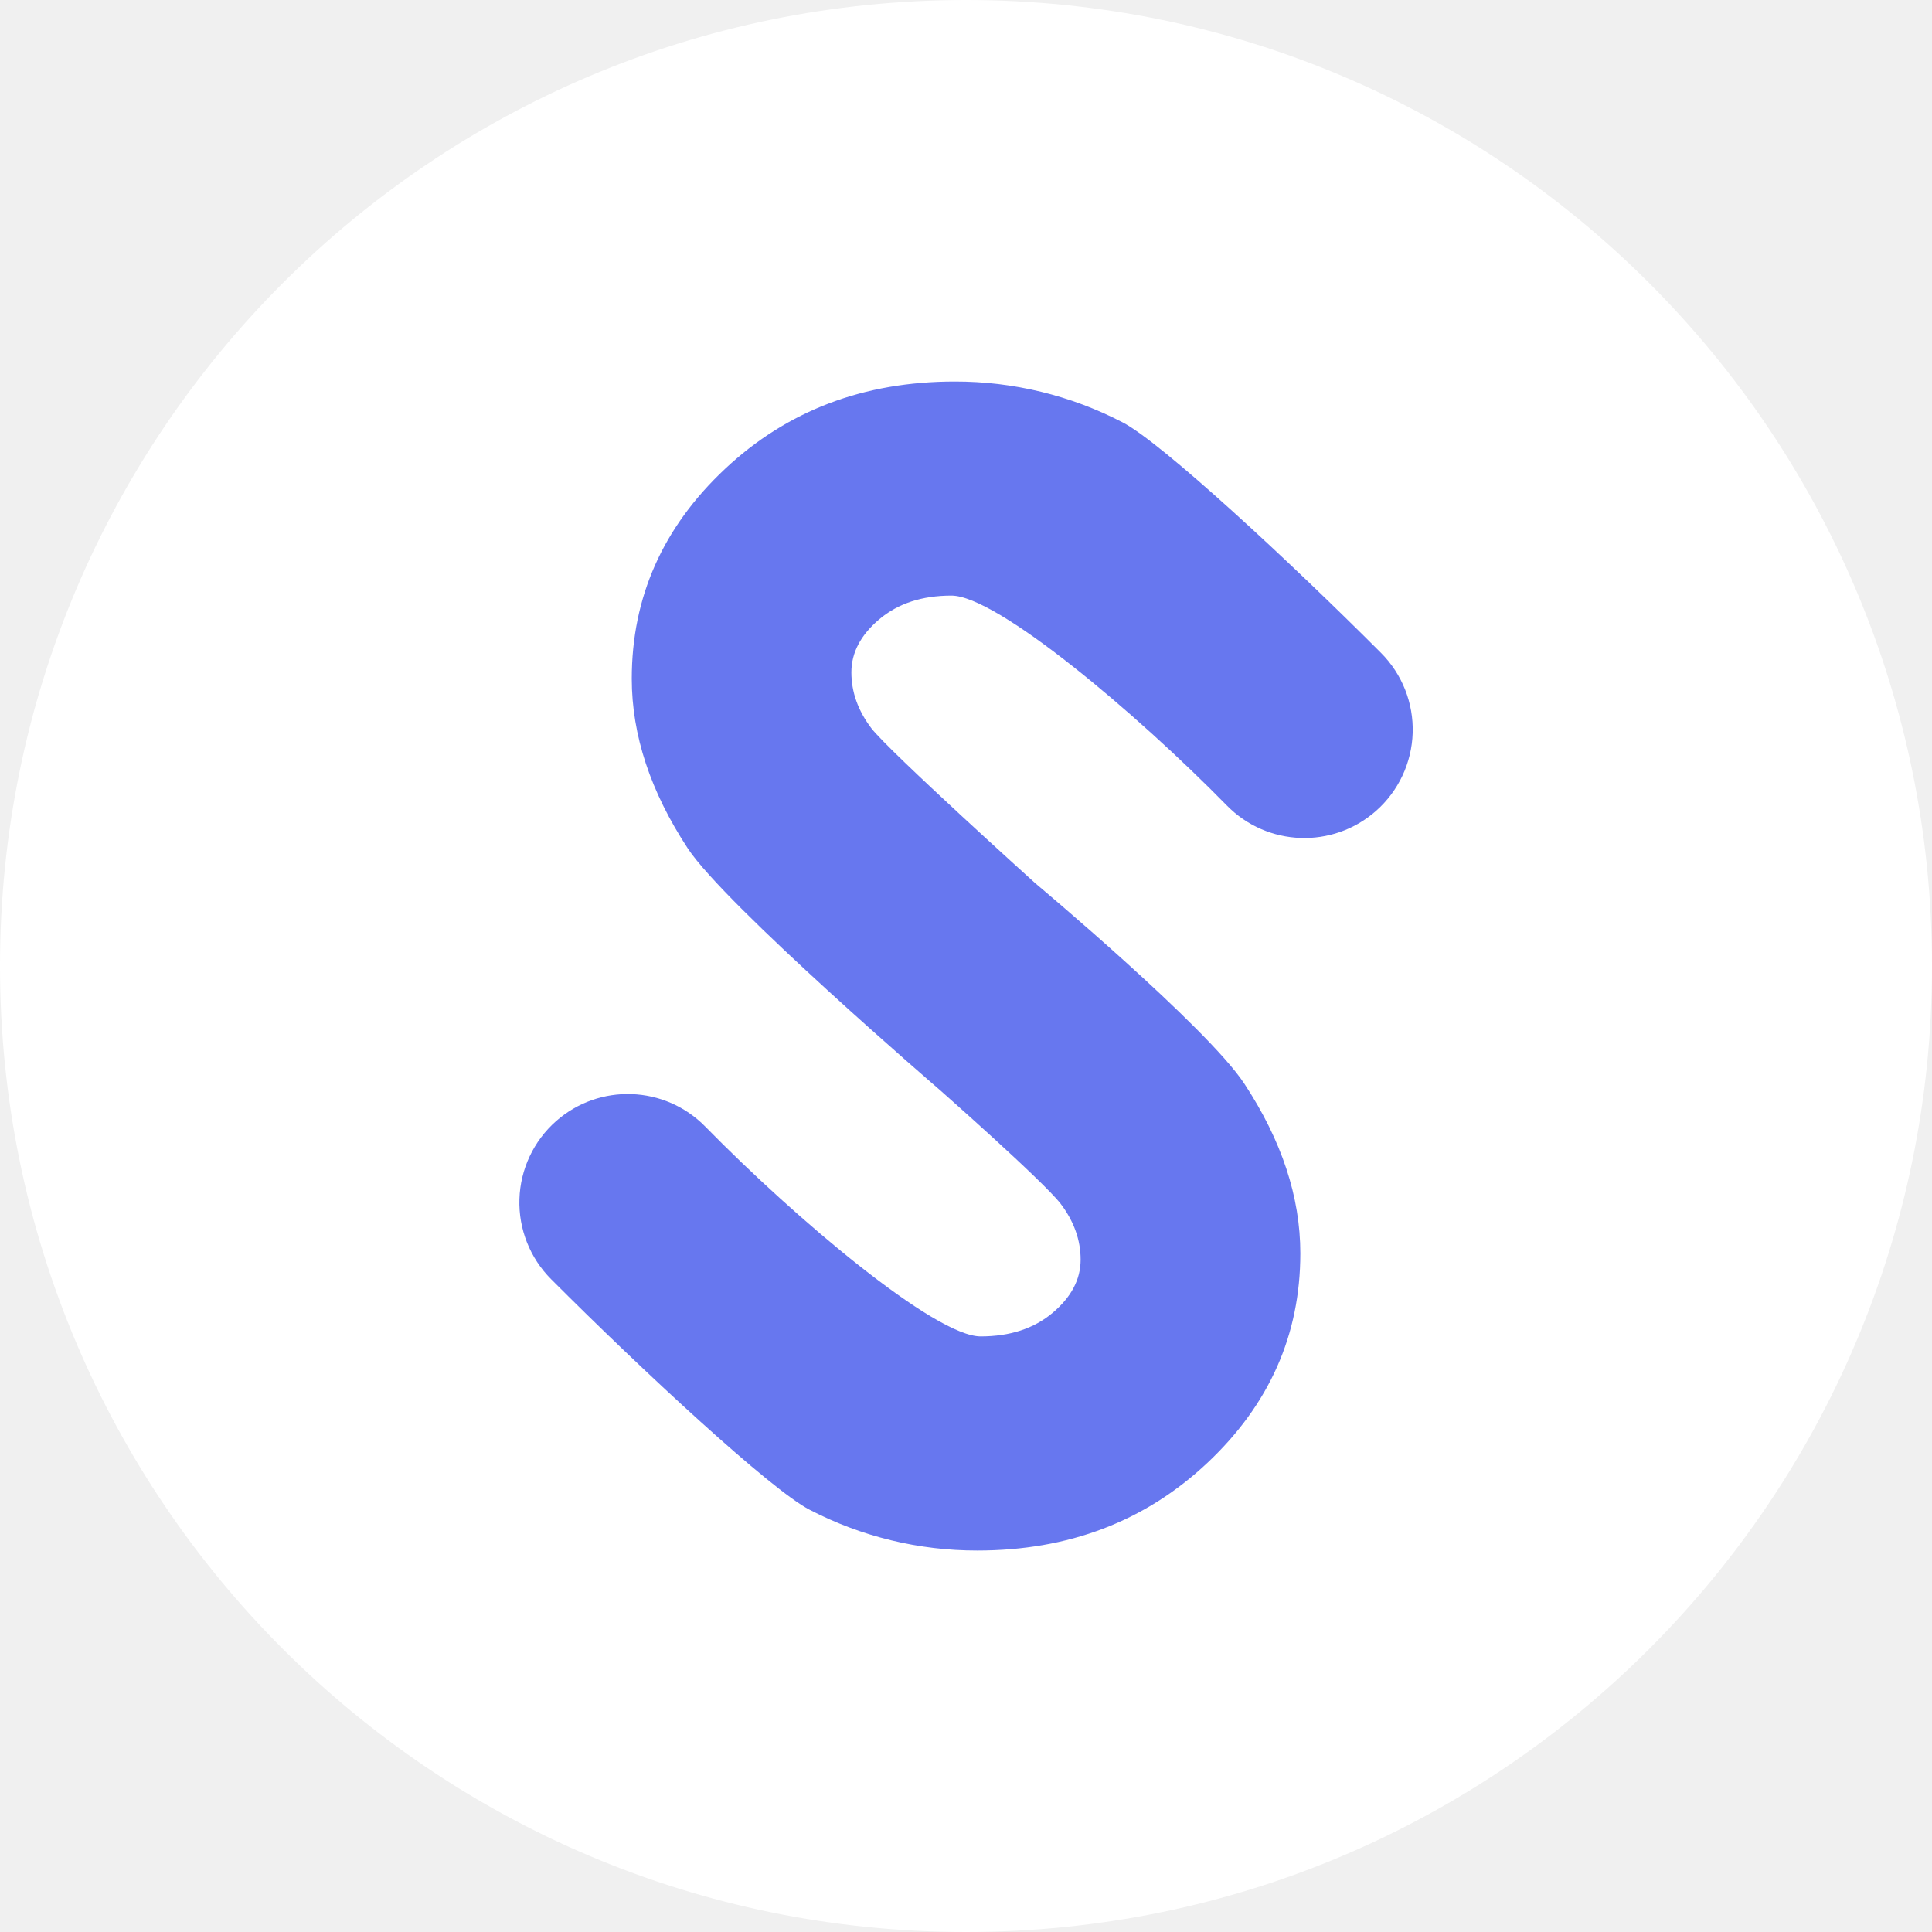
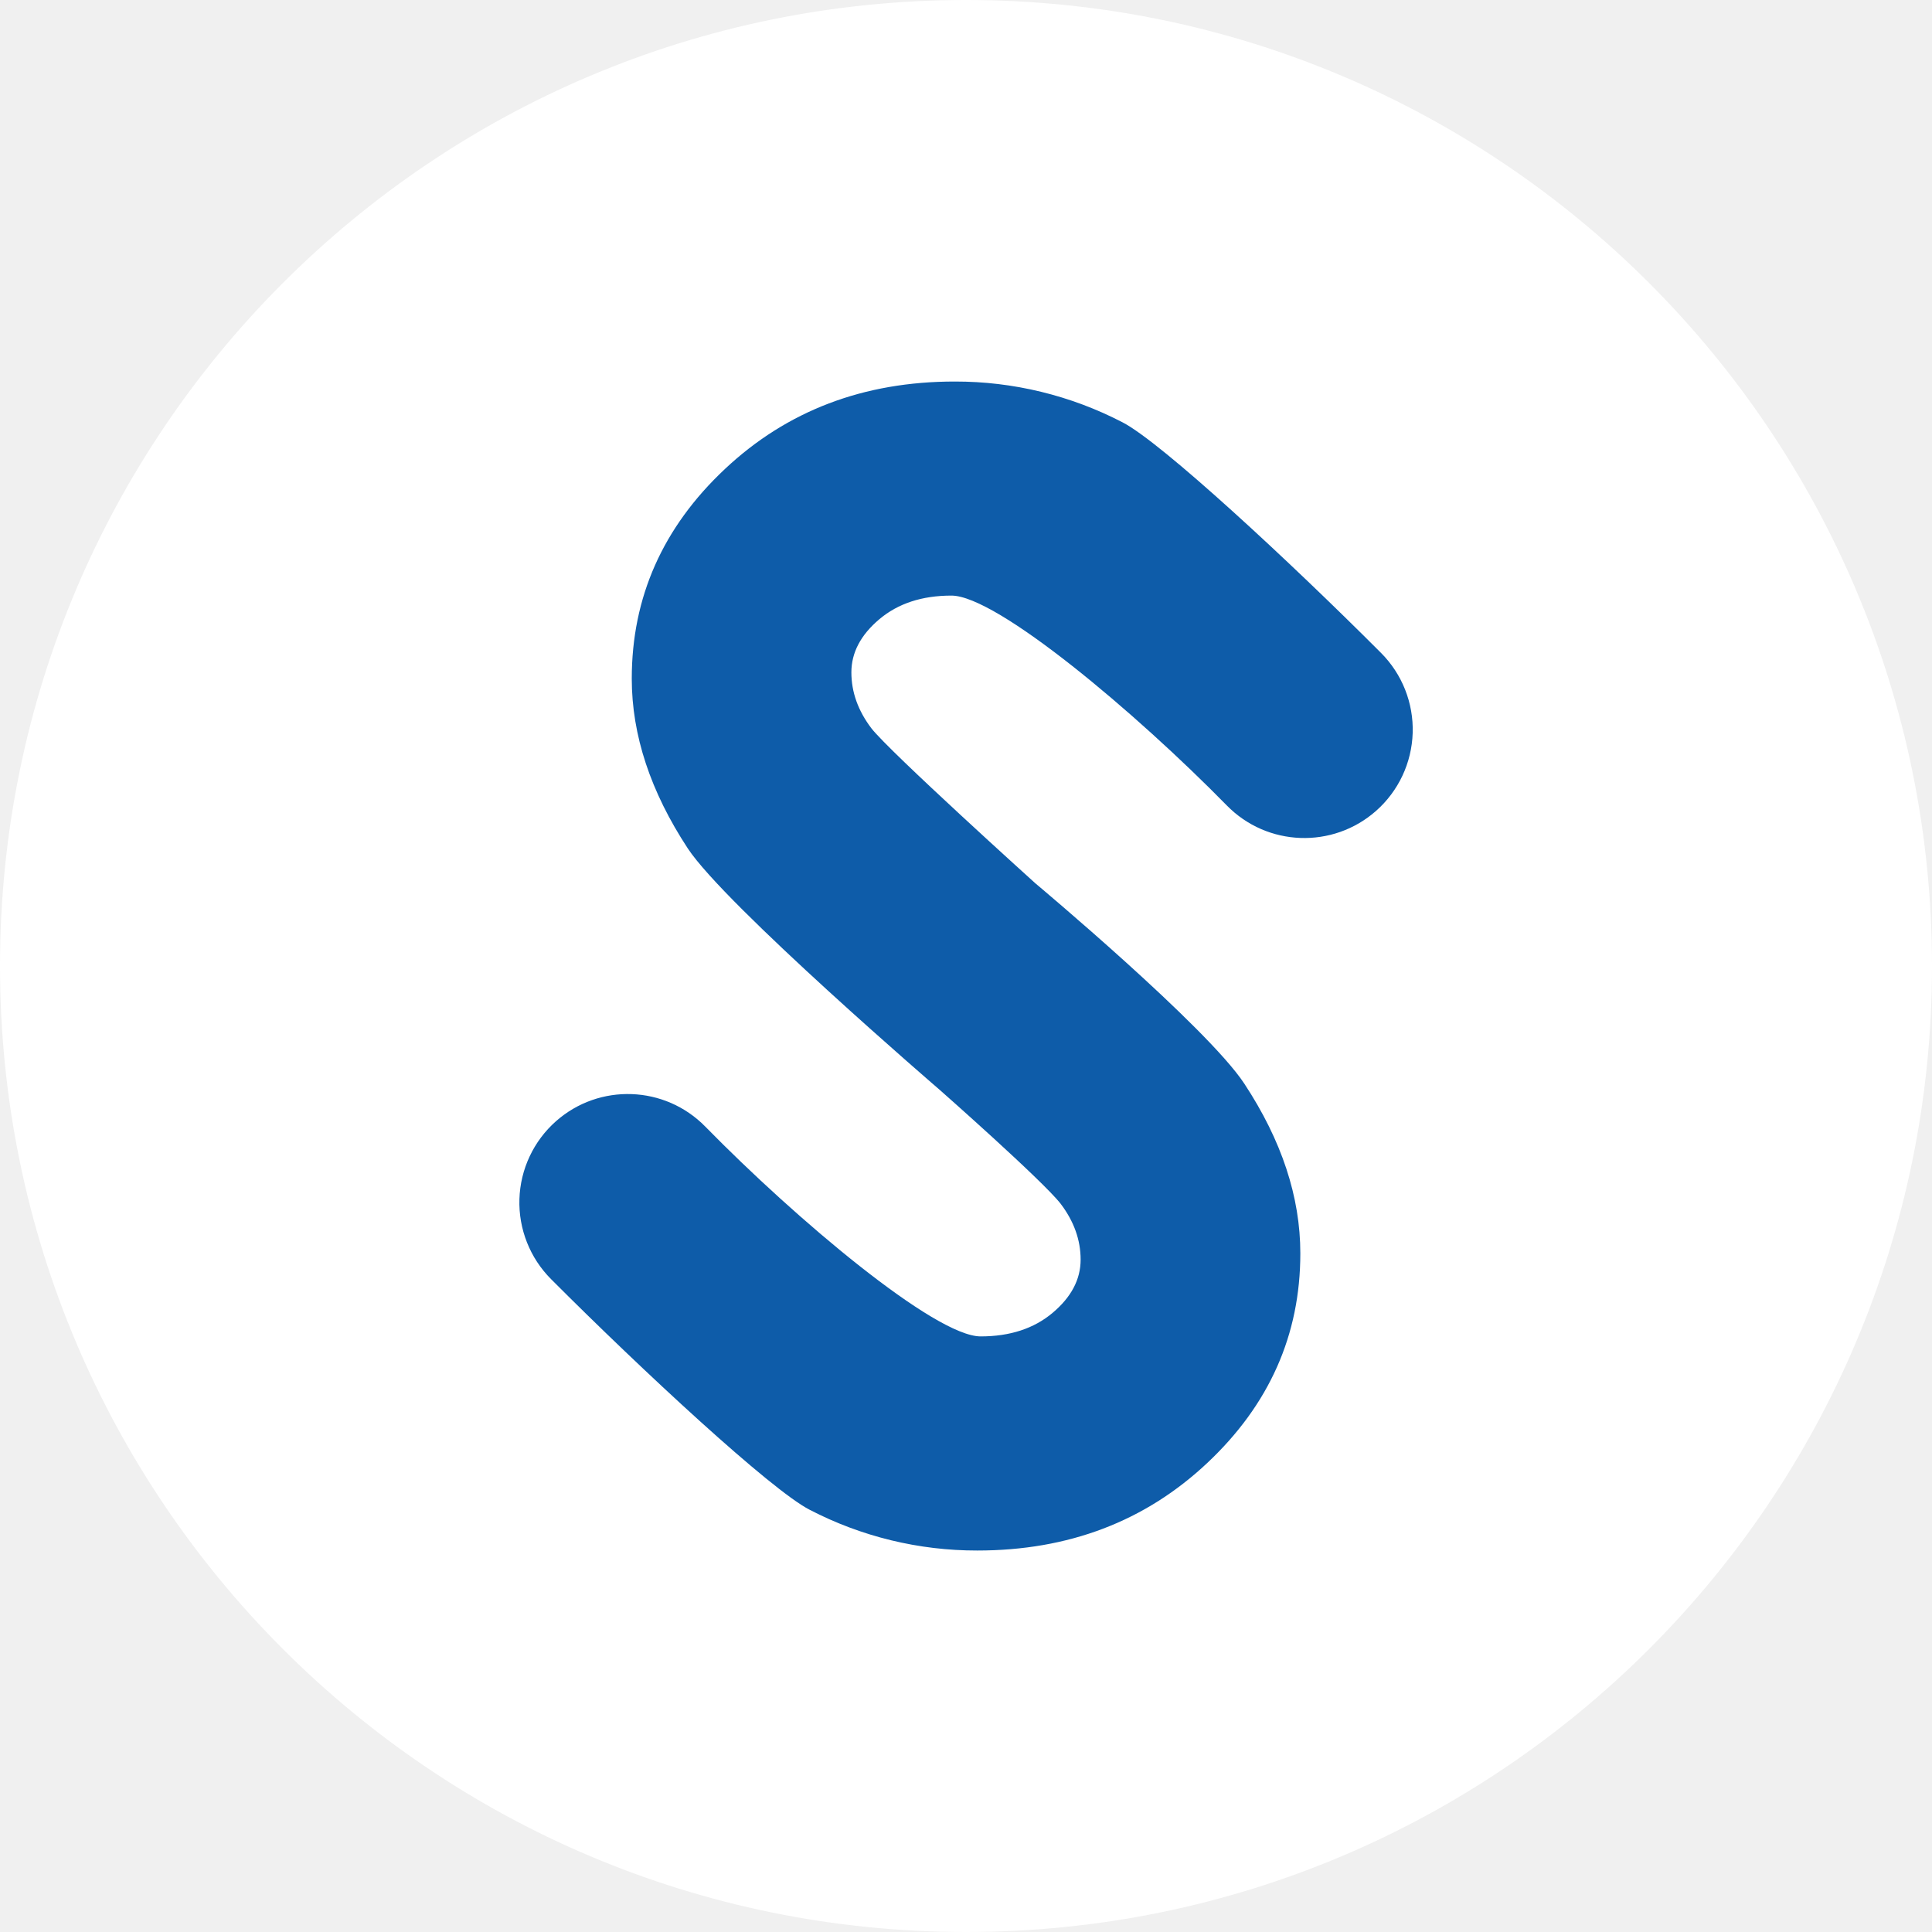
<svg xmlns="http://www.w3.org/2000/svg" id="Layer_1" data-name="Layer 1" viewBox="0 0 1000 1000">
  <defs>
-     <style>.cls-1{fill:white;}.cls-2{fill:#6777ef;stroke:none;stroke-miterlimit:10;stroke-width:30px;}</style>
+     <style>.cls-1{fill:white;}.cls-2{fill:#0e5ca9;stroke:none;stroke-miterlimit:10;stroke-width:30px;}</style>
  </defs>
  <circle class="cls-1" cx="500" cy="500" r="500" />
  <path class="cls-2" d="M486.5,564.21S375.28,468.5,356,439.14s-29-58.64-29-87.86q0-63.25,48.22-108.53t119-45.27a187.77,187.77,0,0,1,86.73,21.08c20,10.24,86.71,72.12,133.84,119.36a56.16,56.16,0,0,1-2.55,81.8h0a56.15,56.15,0,0,1-77.28-2.85c-46.88-47.82-119-108.59-142.5-108.59q-22.79,0-37.28,12.2T440.67,348q0,15.3,10.35,28.95c9.39,12.13,84.91,80.28,84.91,80.28s88.79,74.3,108.12,103.66,29,58.64,29,87.86q0,63.25-48.22,108.53t-119,45.27a187.77,187.77,0,0,1-86.73-21.08c-20-10.24-86.71-72.12-133.84-119.36a56.16,56.16,0,0,1,2.55-81.8h0a56.15,56.15,0,0,1,77.28,2.85C411.94,631,484,691.72,507.56,691.72q22.79,0,37.28-12.2T559.33,652q0-15.3-10.35-28.95C539.59,611,486.5,564.21,486.5,564.21Z" />
</svg>
